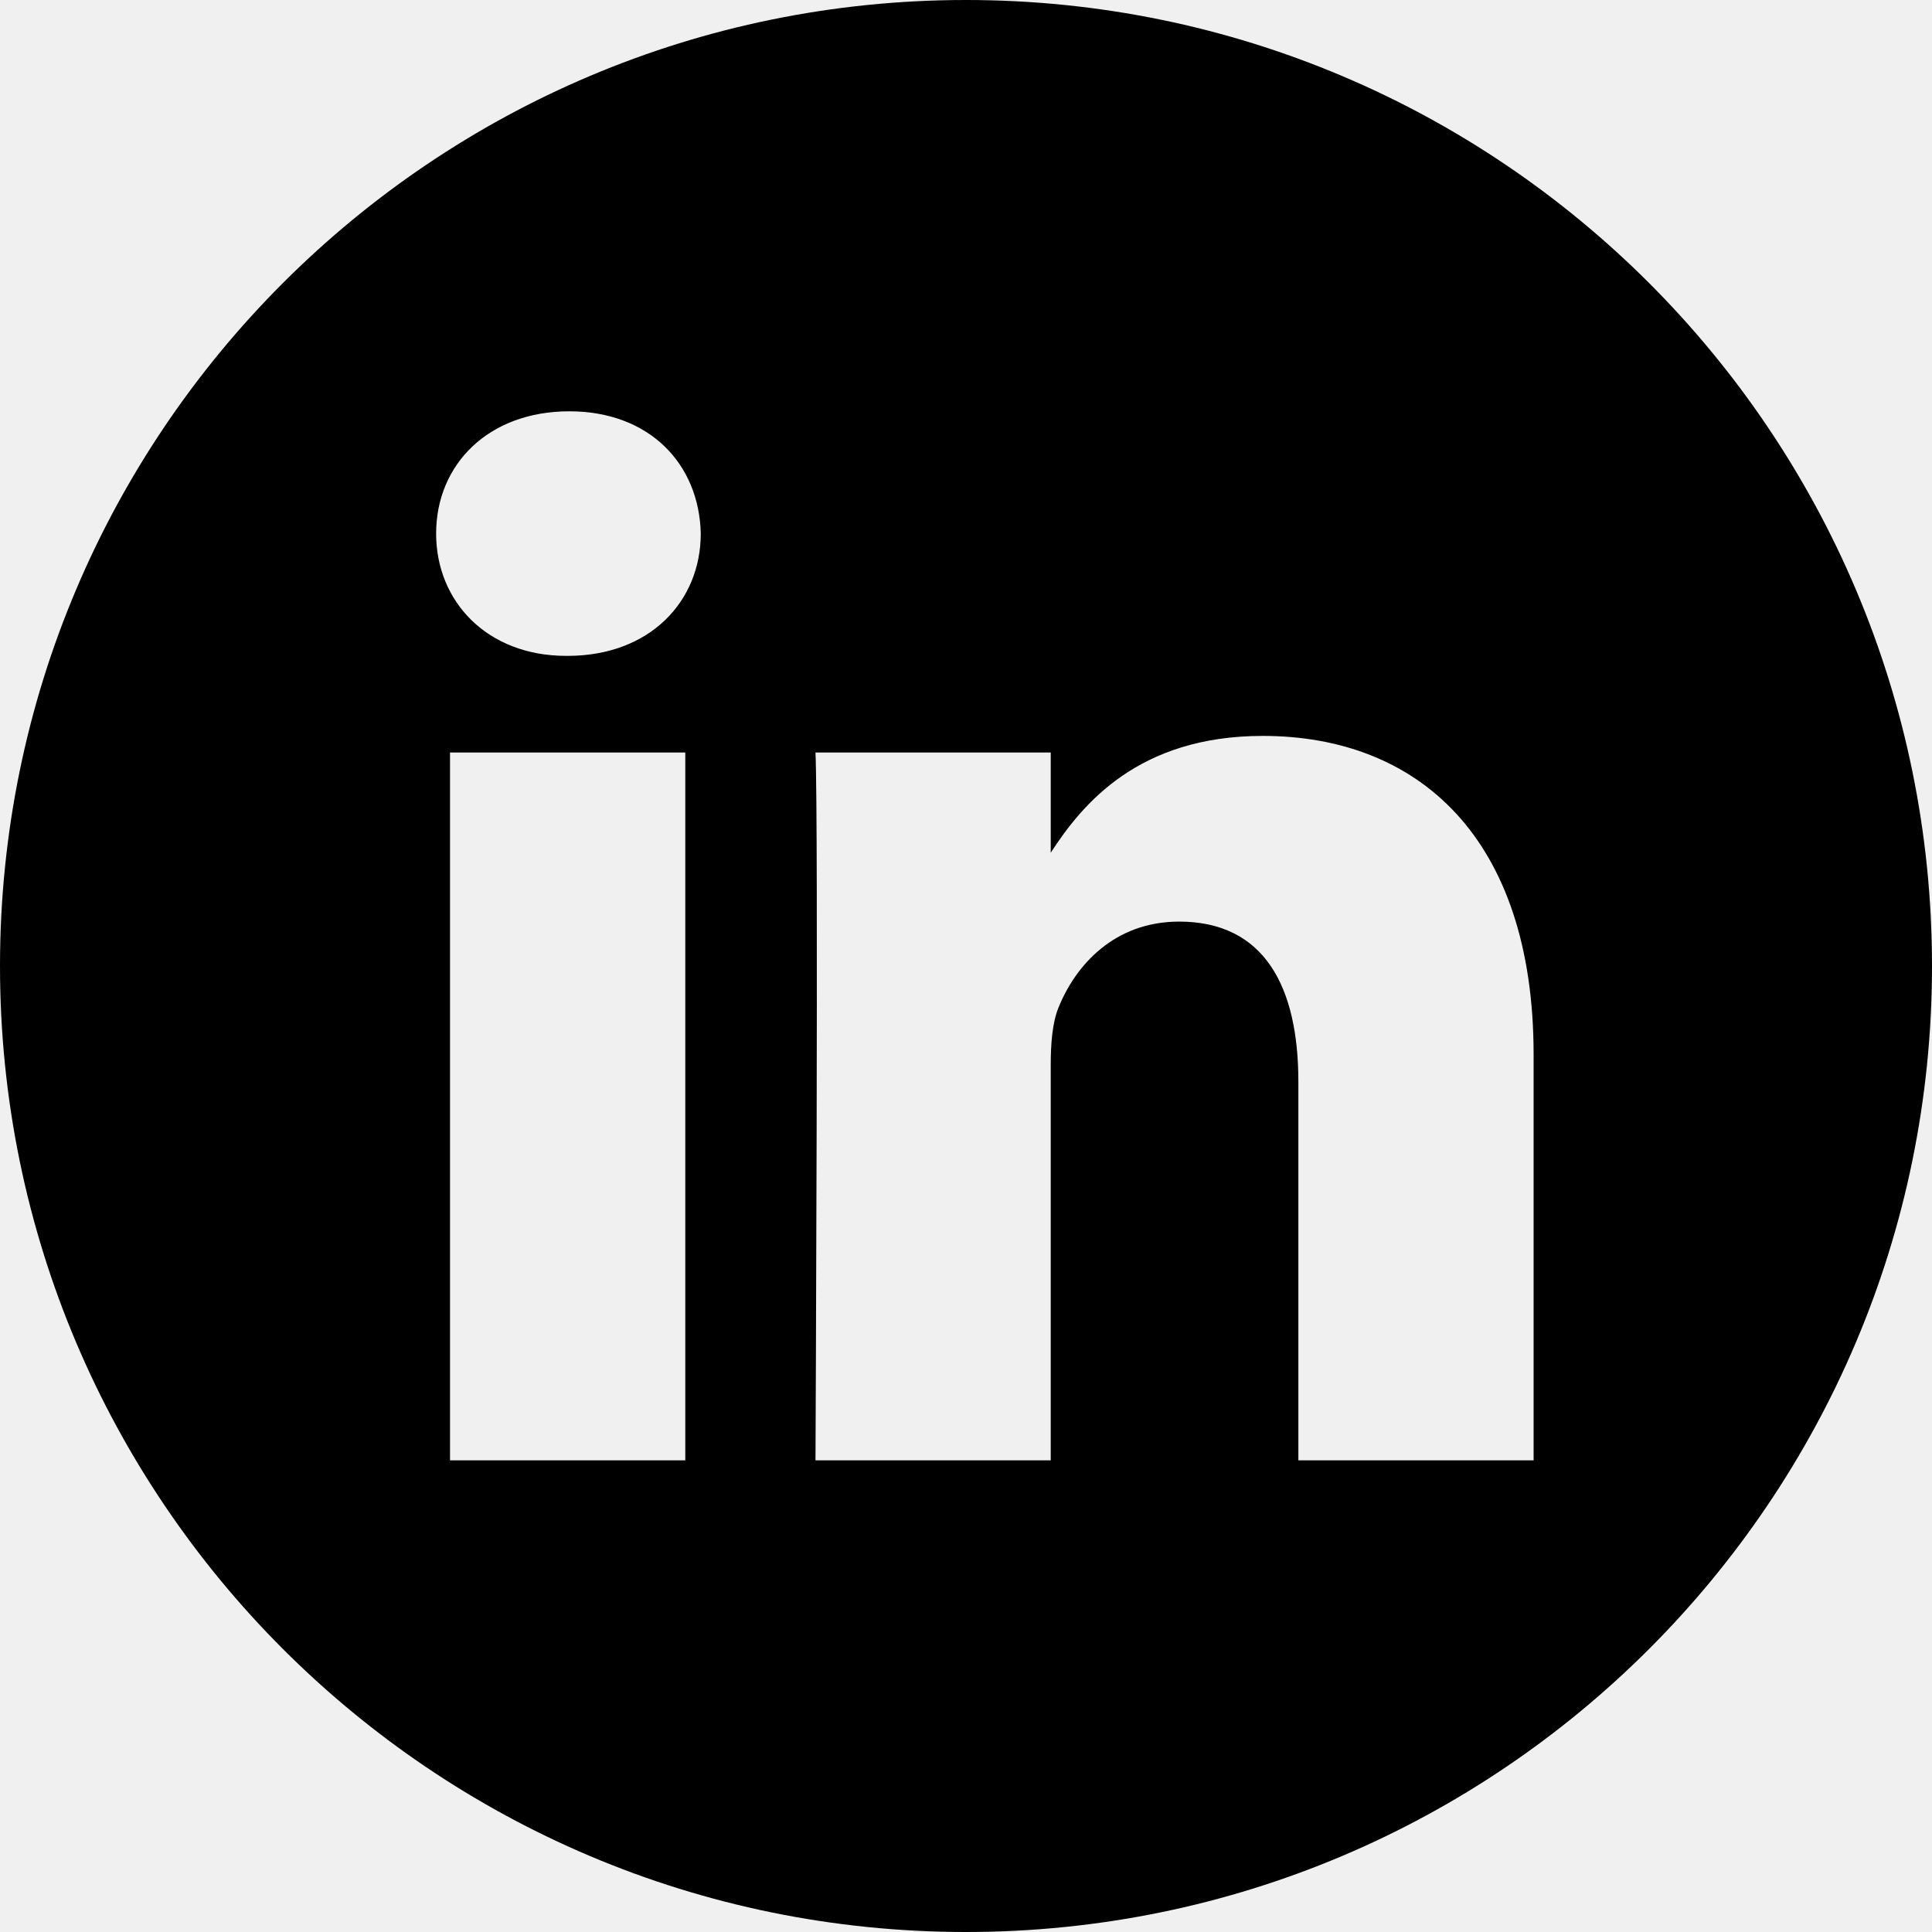
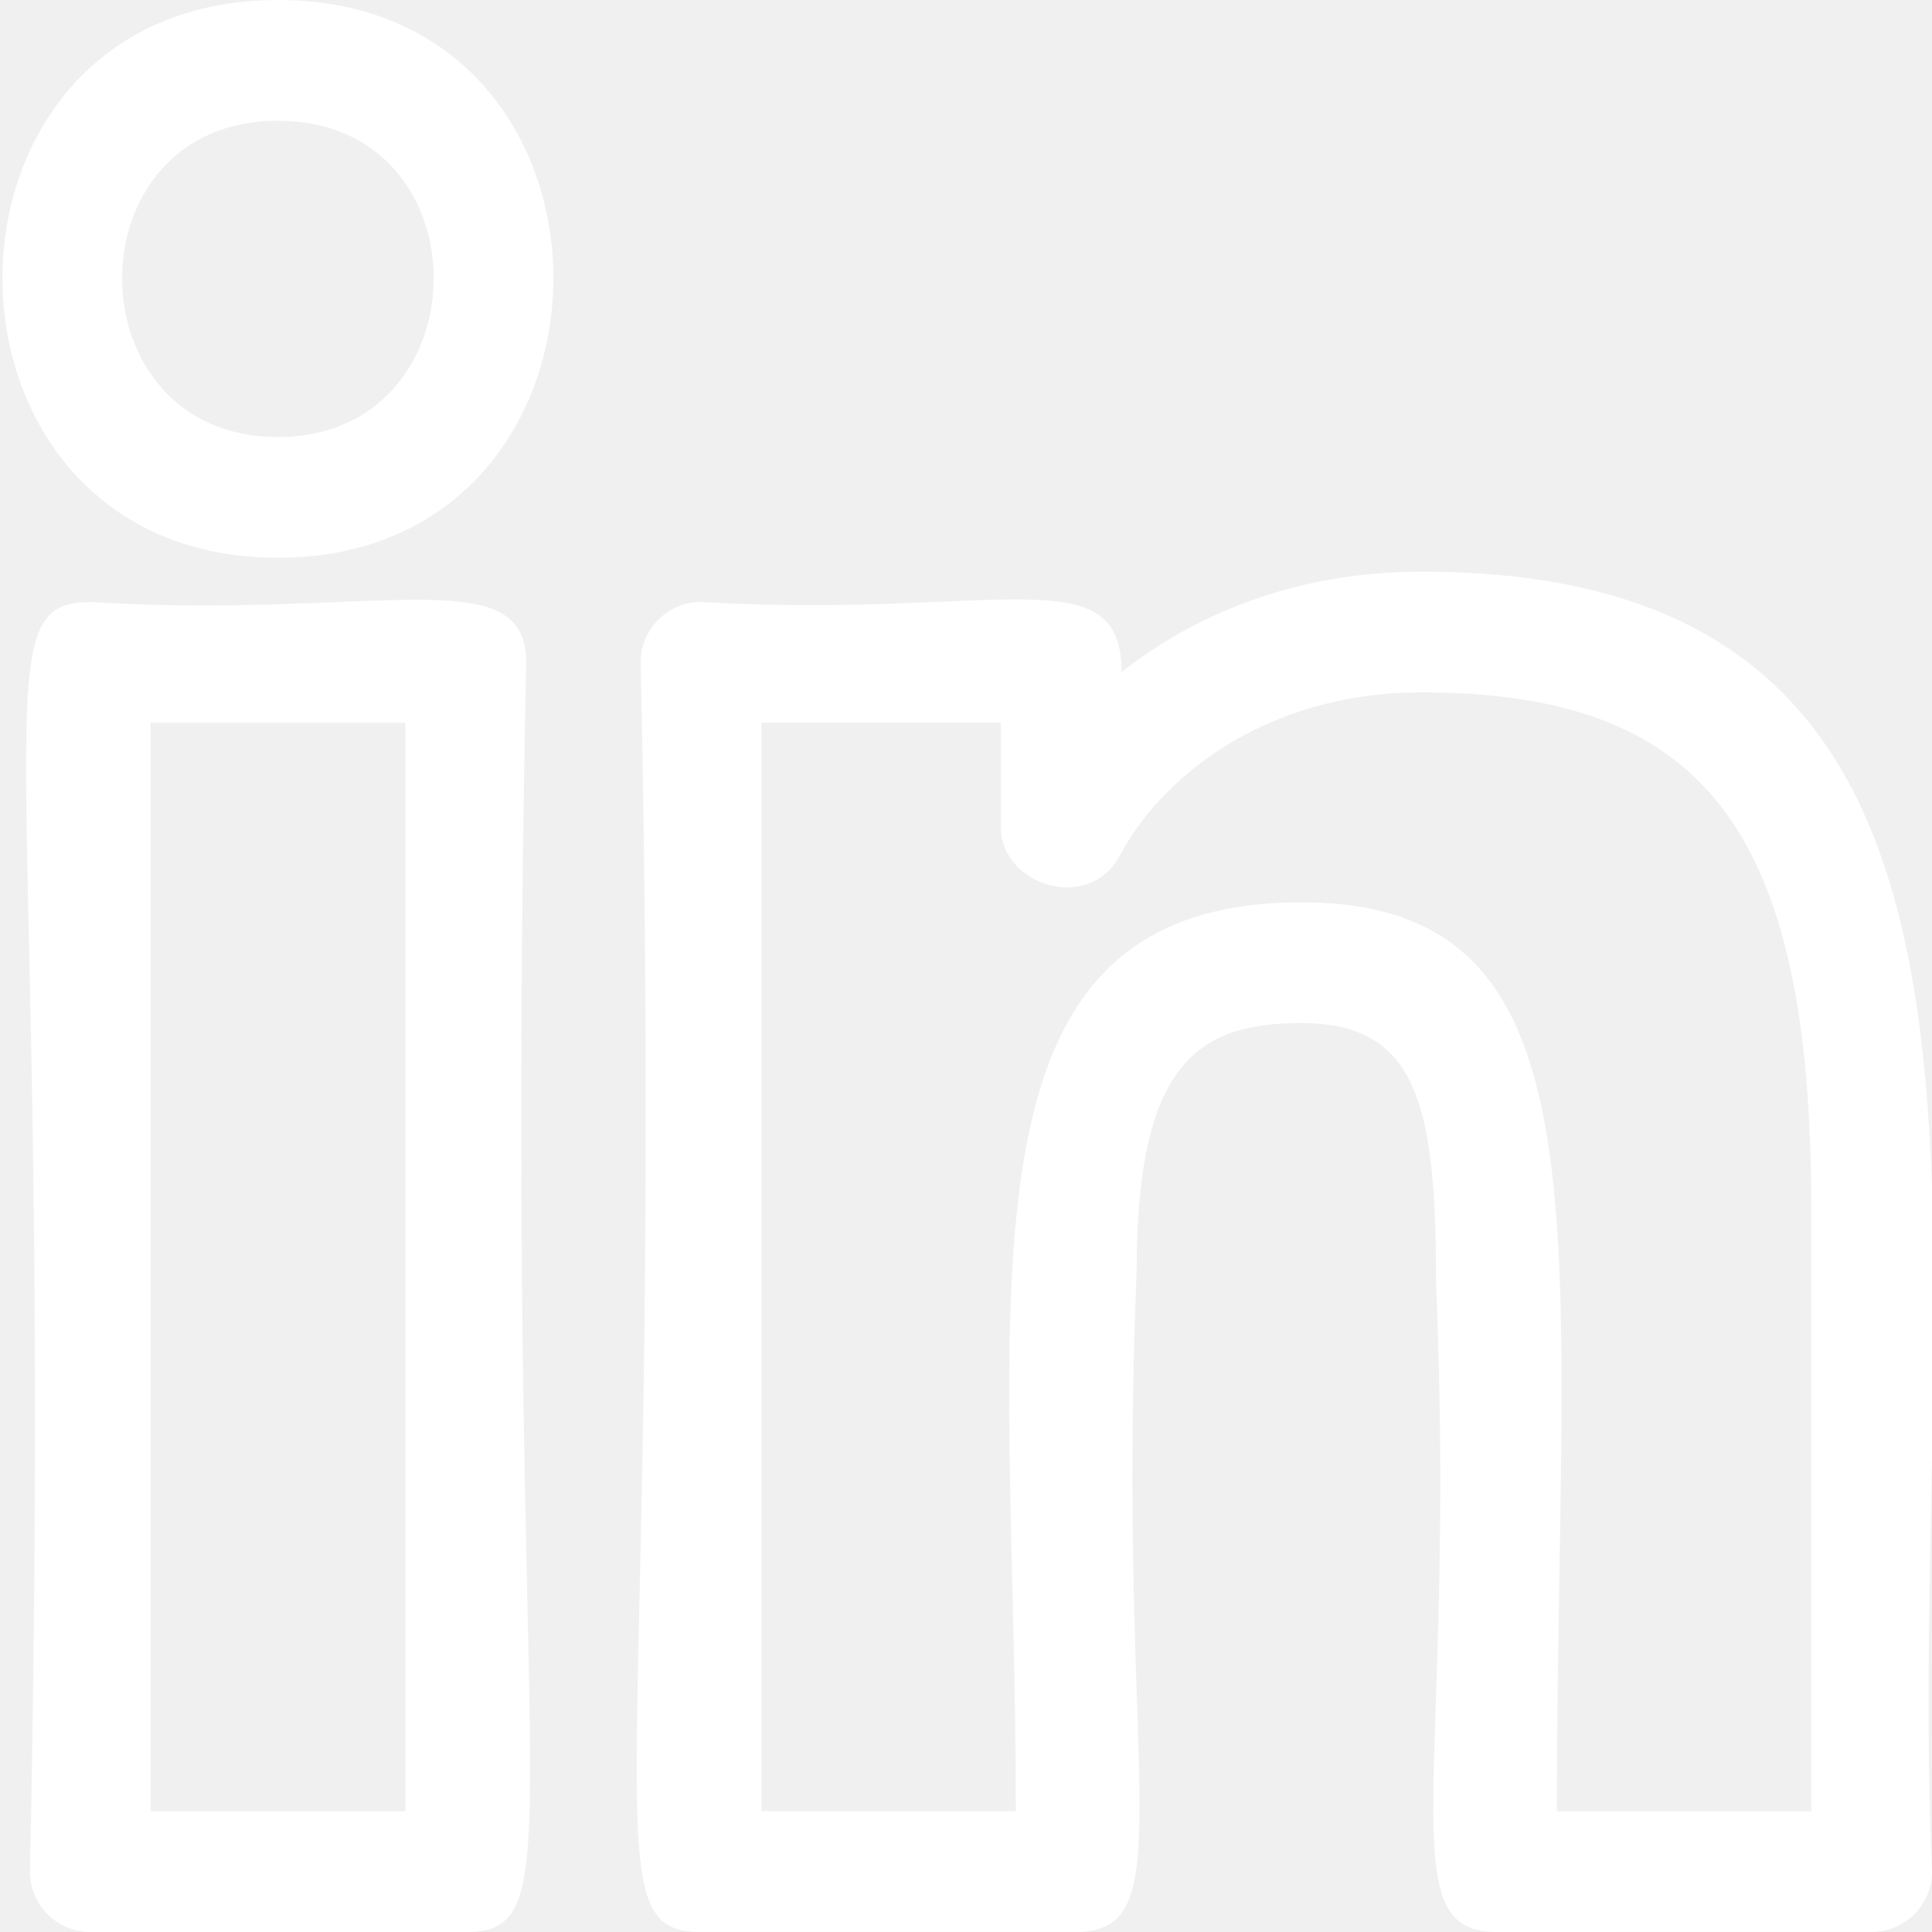
- <svg xmlns="http://www.w3.org/2000/svg" height="512pt" viewBox="0 0 512 512" width="512pt">
-   <path d="m256 0c-141.363 0-256 114.637-256 256s114.637 256 256 256 256-114.637 256-256-114.637-256-256-256zm-74.391 387h-62.348v-187.574h62.348zm-31.172-213.188h-.406c-20.922 0-34.453-14.402-34.453-32.402 0-18.406 13.945-32.41 35.273-32.41 21.328 0 34.453 14.004 34.859 32.41 0 18-13.531 32.402-35.273 32.402zm255.984 213.188h-62.34v-100.348c0-25.219-9.027-42.418-31.586-42.418-17.223 0-27.48 11.602-31.988 22.801-1.648 4.008-2.051 9.609-2.051 15.215v104.75h-62.344s.816-169.977 0-187.574h62.344v26.559c8.285-12.781 23.109-30.961 56.188-30.961 41.02 0 71.777 26.809 71.777 84.422zm0 0" />
+ <svg xmlns="http://www.w3.org/2000/svg" version="1.1" width="512" height="512" x="0" y="0" viewBox="0 0 24 24" style="enable-background:new 0 0 512 512" xml:space="preserve">
+   <g>
+     <path d="m18.59 24c.103 0 4.762-.001 4.66-.001.414 0 .75-.336.75-.75-.35-7.857 1.842-16.148-6.338-16.148-1.573 0-2.826.537-3.729 1.247 0-1.461-1.579-.653-5.224-.87-.414 0-.75.336-.75.75.302 14.166-.674 15.771.75 15.771h4.66c1.353 0 .492-1.908.75-8.188 0-2.594.75-3.102 2.046-3.102 1.434 0 1.675.996 1.675 3.228.257 6.167-.598 8.063.75 8.063zm-2.425-12.791c-4.491 0-3.546 4.938-3.546 11.29h-3.16v-13.521h2.974v1.298c0 .72 1.097 1.074 1.479.35.492-.934 1.77-2.025 3.75-2.025 3.527 0 4.838 1.733 4.838 6.396v7.503h-3.16c0-7.144.756-11.291-3.175-11.291z" fill="#ffffff" data-original="#000000" style="" />
+     <path d="m1.122 7.479c-1.42 0-.448 1.585-.75 15.771 0 .414.336.75.75.75h4.665c1.42 0 .448-1.585.75-15.771 0-1.295-1.881-.531-5.415-.75zm3.915 15.021h-3.165v-13.521h3.165z" fill="#ffffff" data-original="#000000" style="" />
+     <path d="m3.452 0c-4.576 0-4.548 6.929 0 6.929 4.545 0 4.581-6.929 0-6.929zm0 5.429c-2.568 0-2.592-3.929 0-3.929 2.597 0 2.564 3.929 0 3.929z" fill="#ffffff" data-original="#000000" style="" />
+   </g>
</svg>
